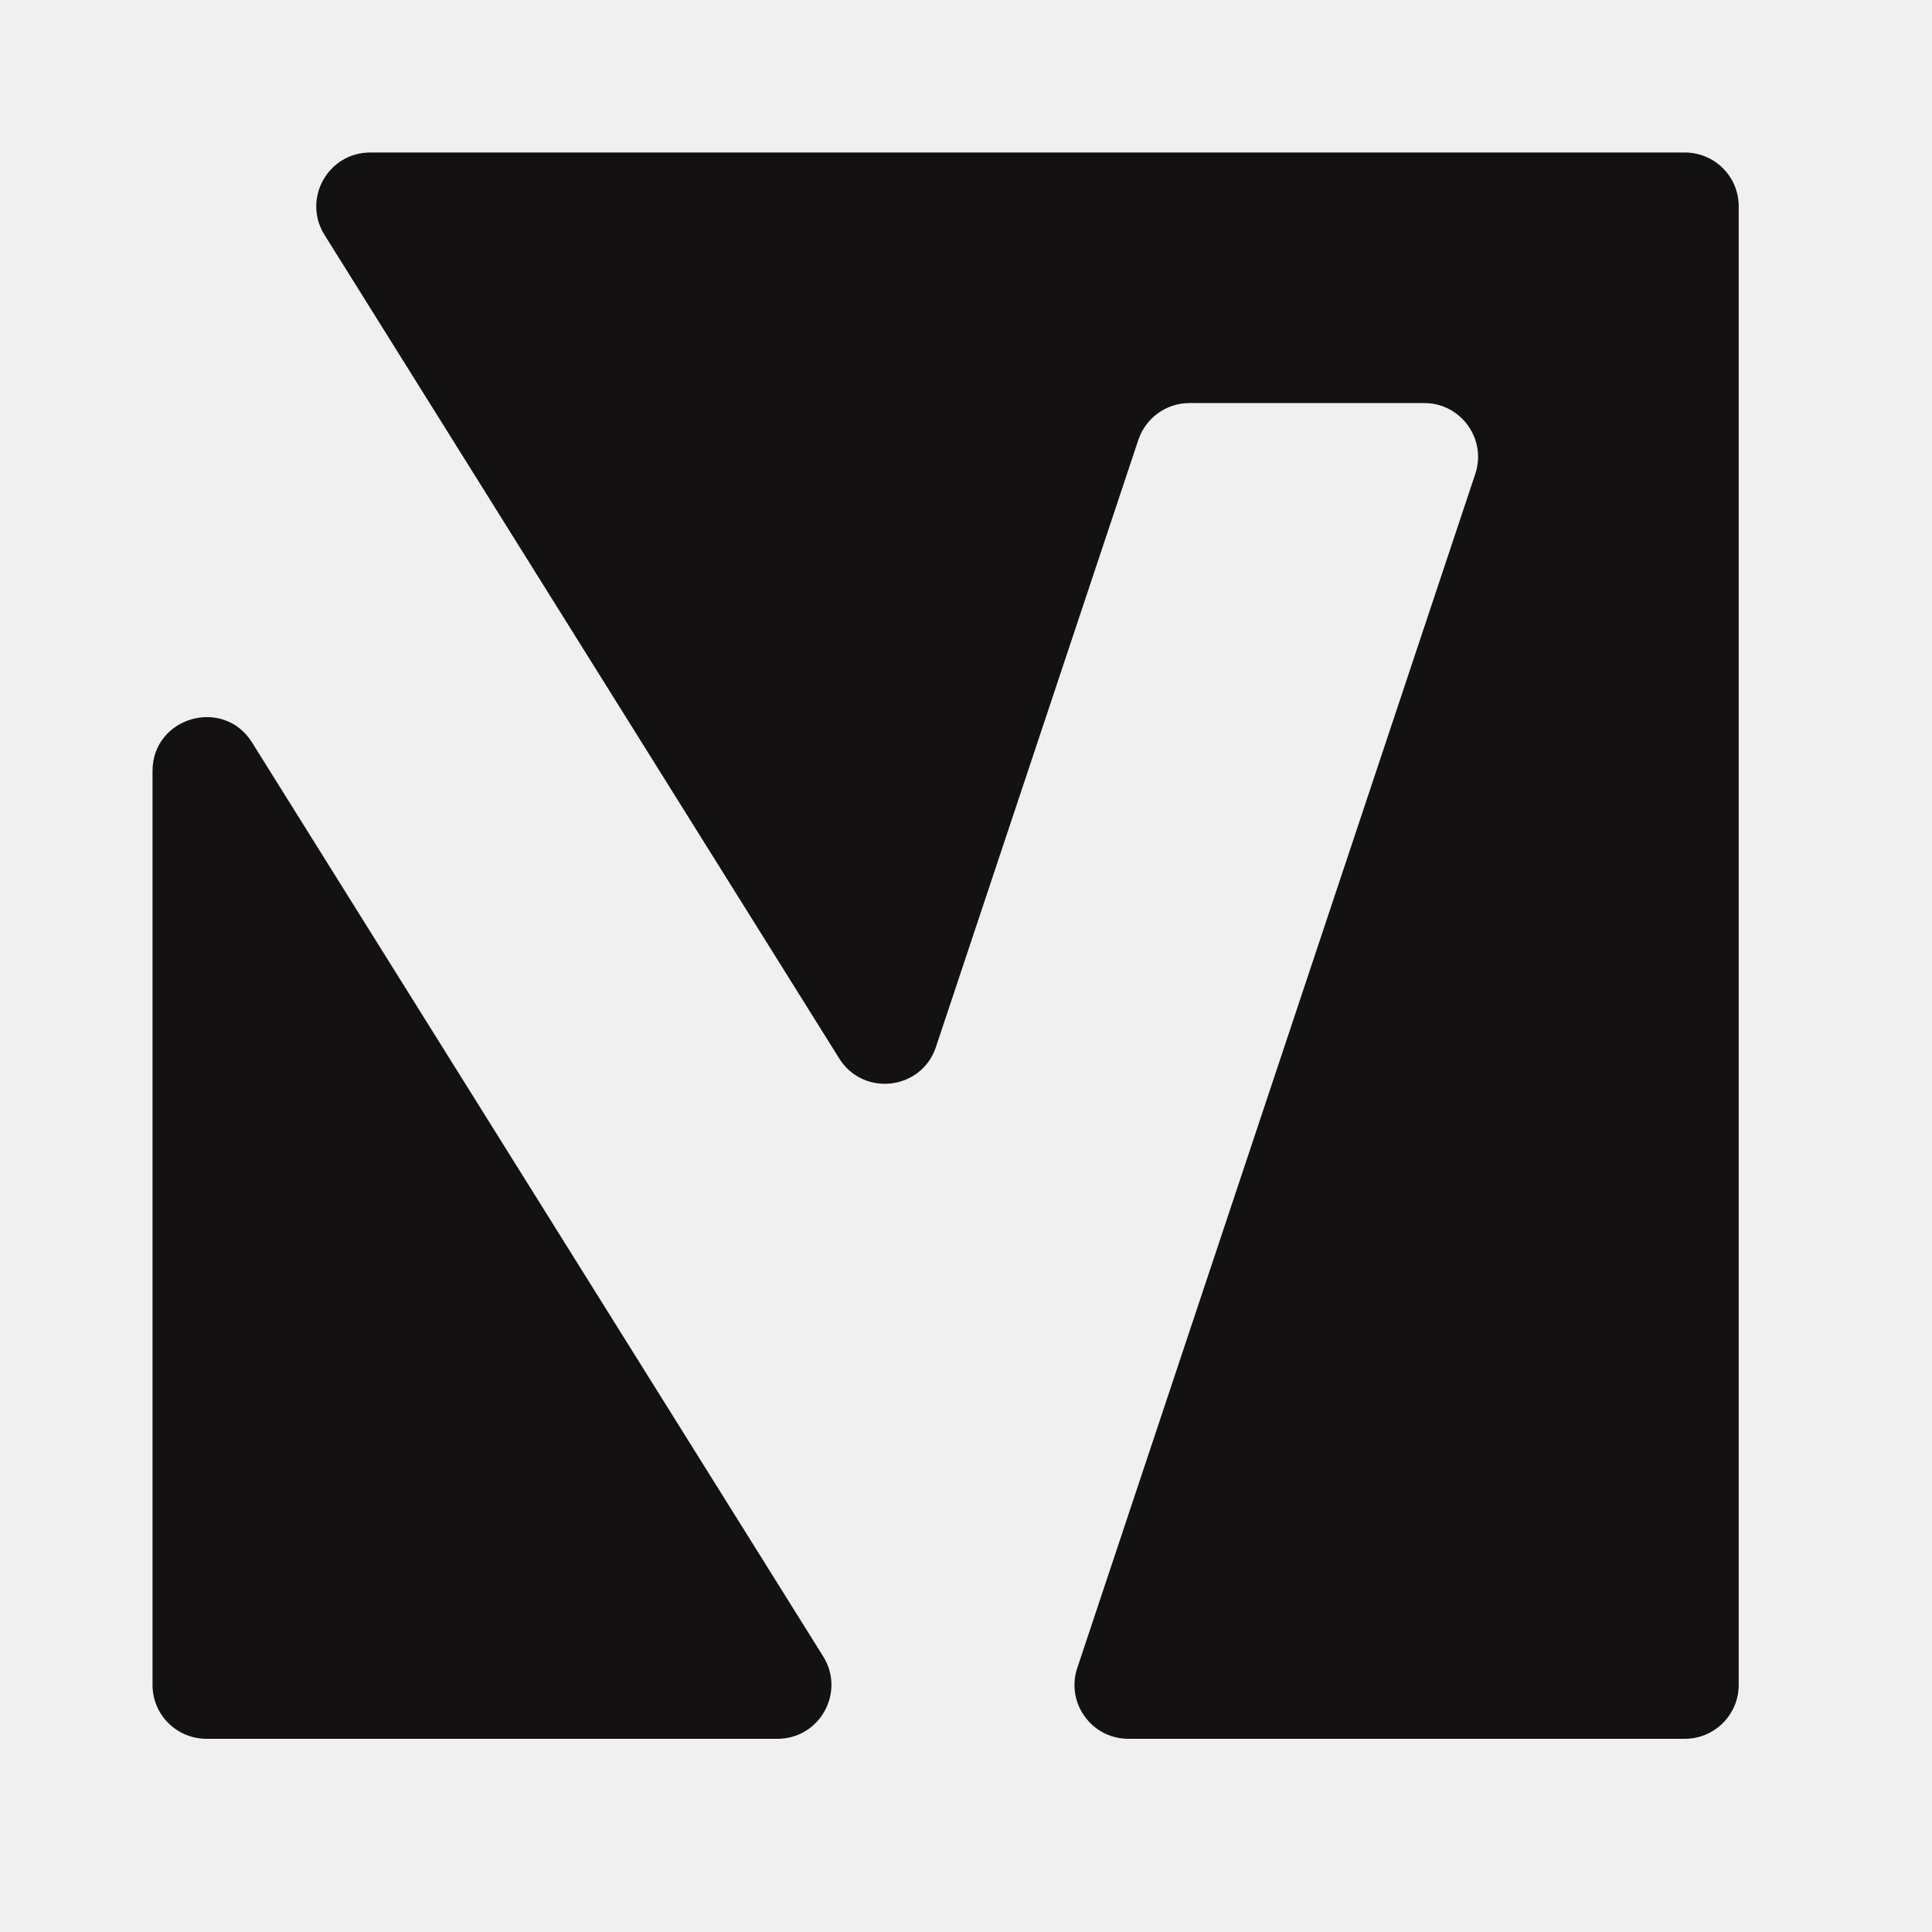
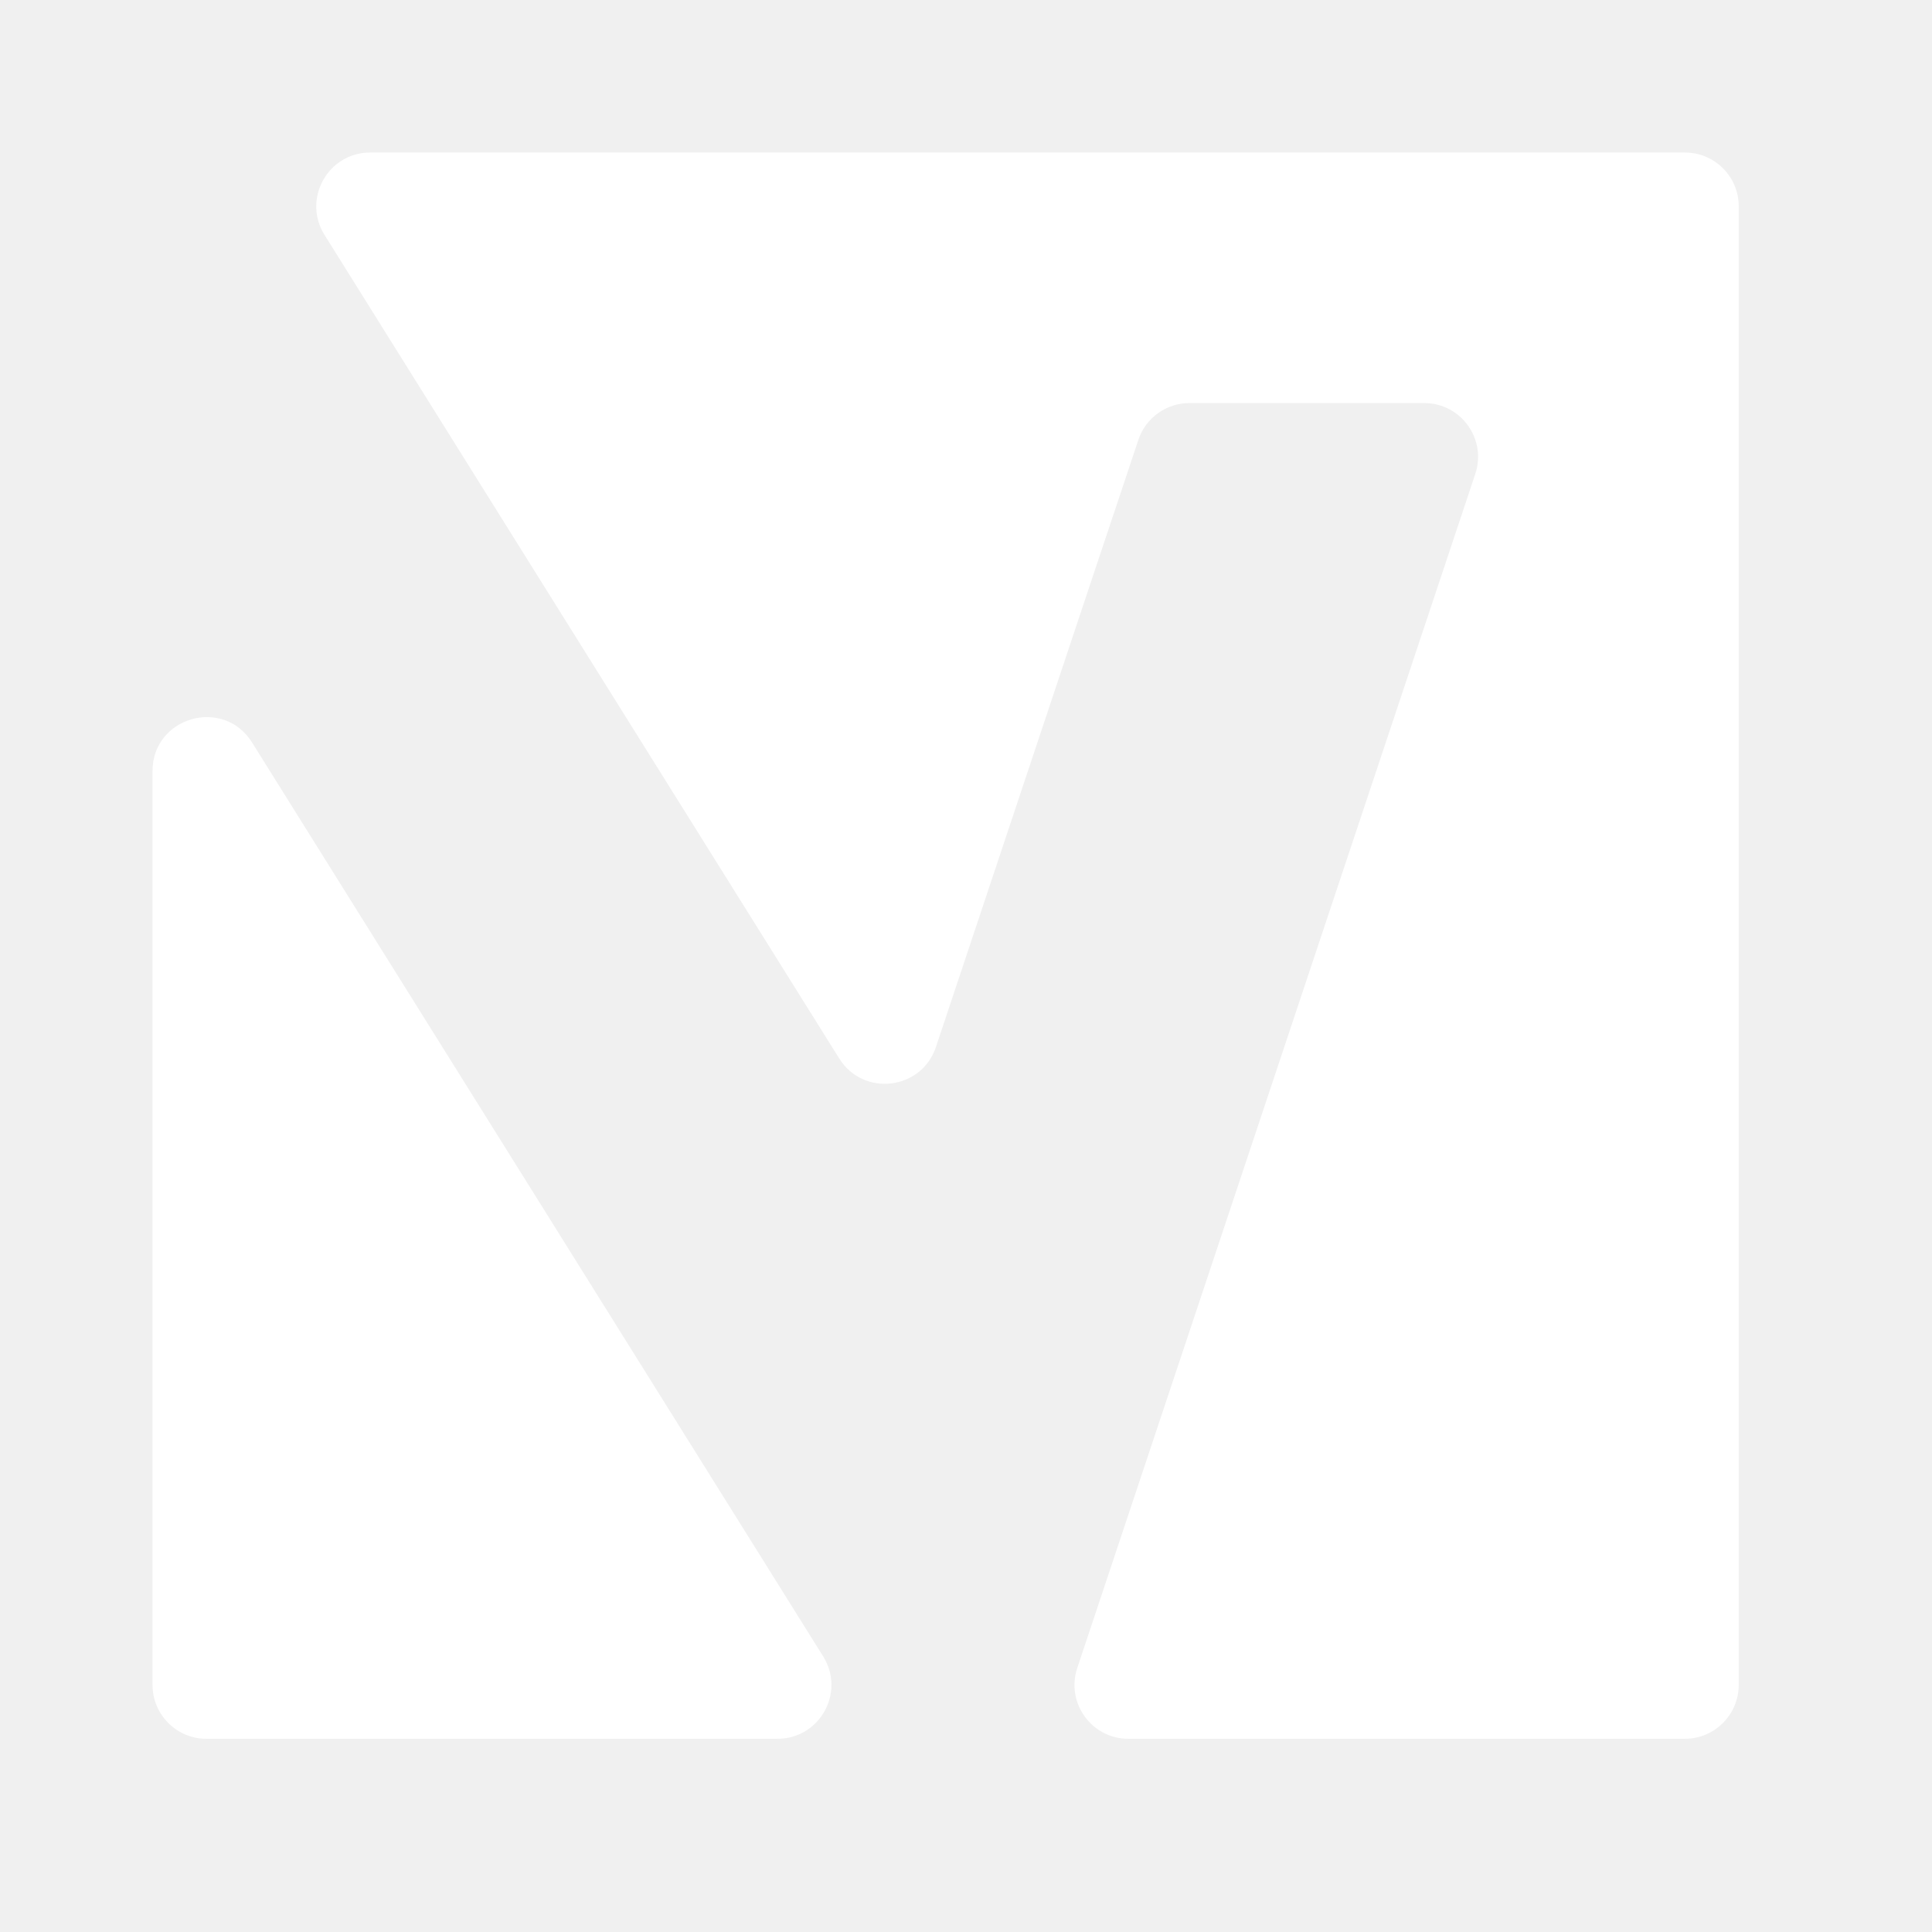
<svg xmlns="http://www.w3.org/2000/svg" width="2000" zoomAndPan="magnify" viewBox="0 0 1500 1500" height="2000" preserveAspectRatio="xMidYMid meet" version="1.0">
  <defs>
-     <clipPath id="9acba3fedf">
+     <clipPath id="34352667ae">
      <path d="M 118.418 118.418 L 1349.918 118.418 L 1349.918 1349.918 L 118.418 1349.918 Z M 118.418 118.418 " clip-rule="nonzero" />
    </clipPath>
  </defs>
-   <g clip-path="url(#9acba3fedf)">
-     <path fill="#131111" d="M 639.125 1286.047 C 656.504 1313.883 636.496 1349.988 603.66 1349.988 L 160.234 1349.988 C 137.145 1349.988 118.418 1331.262 118.418 1308.172 L 118.418 598.656 C 118.418 556.648 173.445 540.871 195.699 576.465 Z M 1308.172 118.418 L 287.414 118.418 C 254.574 118.418 234.566 154.527 251.945 182.359 L 651.566 821.777 C 670.293 851.793 715.508 846.406 726.668 812.863 L 883.797 341.543 C 889.504 324.48 905.473 312.938 923.434 312.938 L 1105.766 312.938 C 1134.305 312.938 1154.445 340.902 1145.402 367.965 L 836.402 1294.961 C 827.359 1322.027 847.496 1349.988 876.035 1349.988 L 1308.109 1349.988 C 1331.199 1349.988 1349.926 1331.262 1349.926 1308.172 L 1349.926 160.234 C 1349.988 137.145 1331.262 118.418 1308.172 118.418 Z M 1308.172 118.418 " fill-opacity="1" fill-rule="nonzero" />
+   <g clip-path="url(#34352667ae)">
+     <path fill="#ffffff" d="M 639.125 1286.047 C 656.504 1313.883 636.496 1349.988 603.66 1349.988 L 160.234 1349.988 C 137.145 1349.988 118.418 1331.262 118.418 1308.172 L 118.418 598.656 C 118.418 556.648 173.445 540.871 195.699 576.465 Z M 1308.172 118.418 L 287.414 118.418 C 254.574 118.418 234.566 154.527 251.945 182.359 L 651.566 821.777 C 670.293 851.793 715.508 846.406 726.668 812.863 L 883.797 341.543 C 889.504 324.48 905.473 312.938 923.434 312.938 L 1105.766 312.938 C 1134.305 312.938 1154.445 340.902 1145.402 367.965 L 836.402 1294.961 C 827.359 1322.027 847.496 1349.988 876.035 1349.988 L 1308.109 1349.988 C 1331.199 1349.988 1349.926 1331.262 1349.926 1308.172 L 1349.926 160.234 C 1349.988 137.145 1331.262 118.418 1308.172 118.418 Z M 1308.172 118.418 " fill-opacity="1" fill-rule="nonzero" />
  </g>
</svg>
